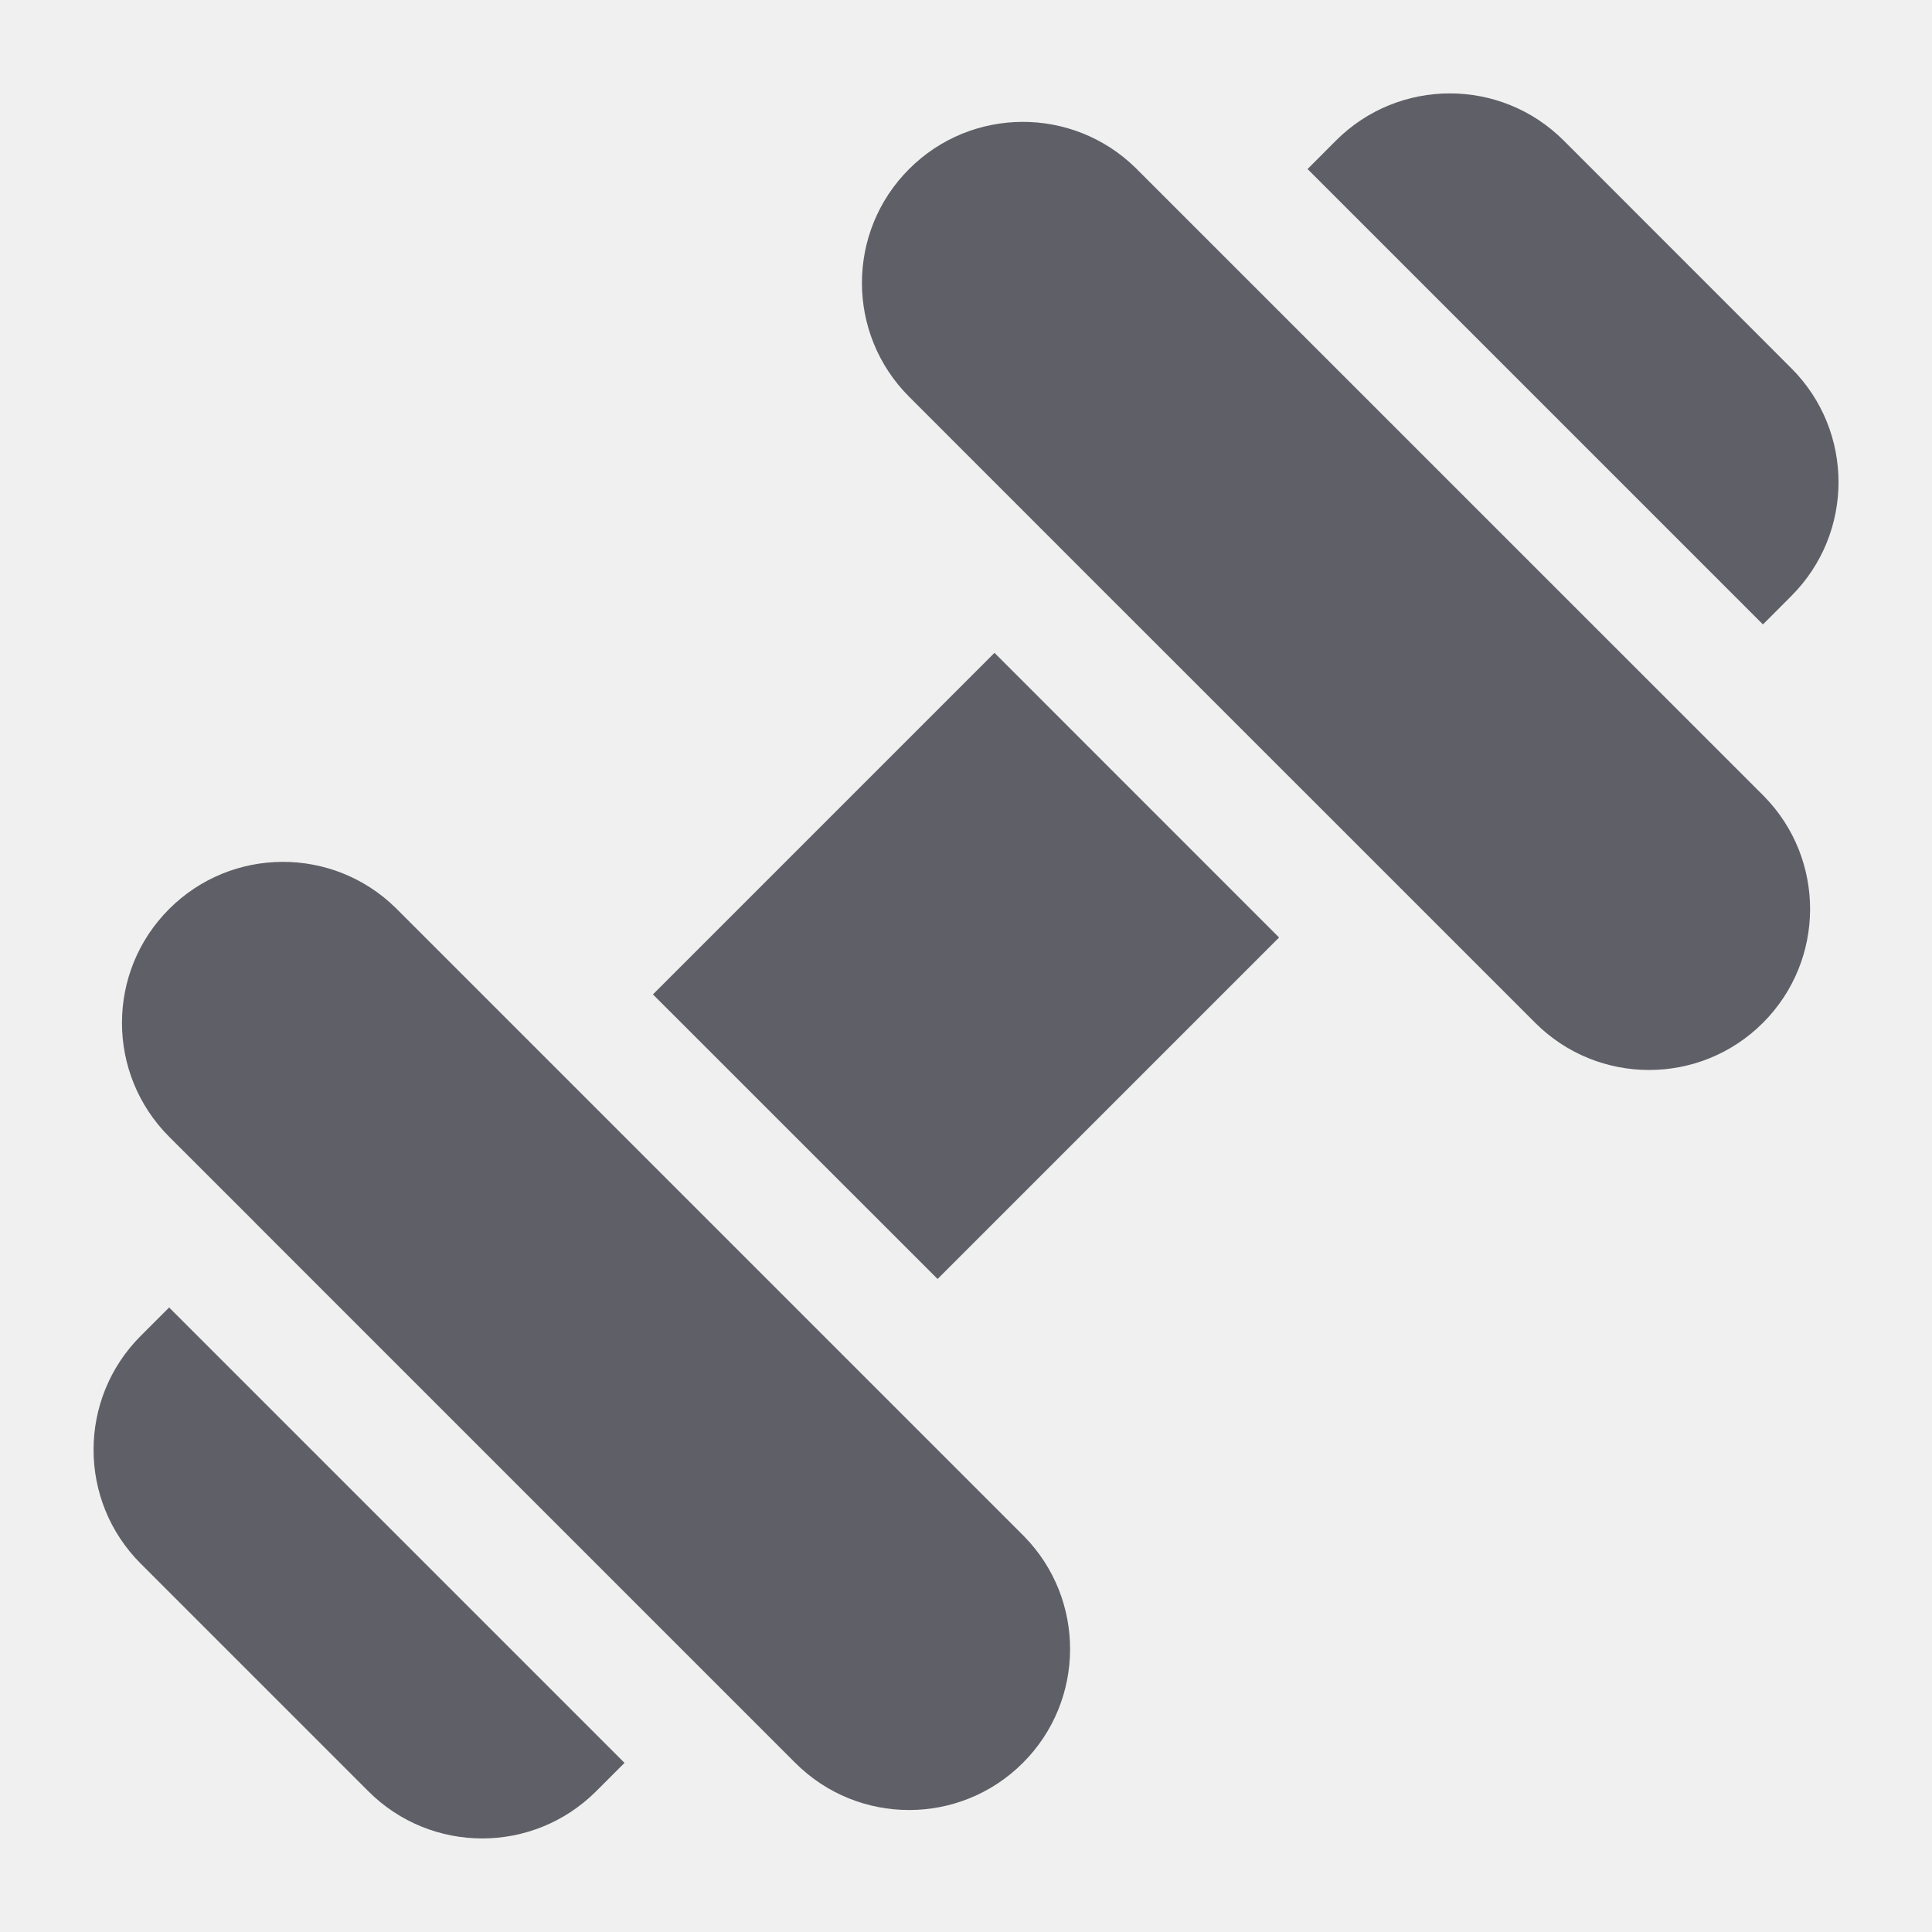
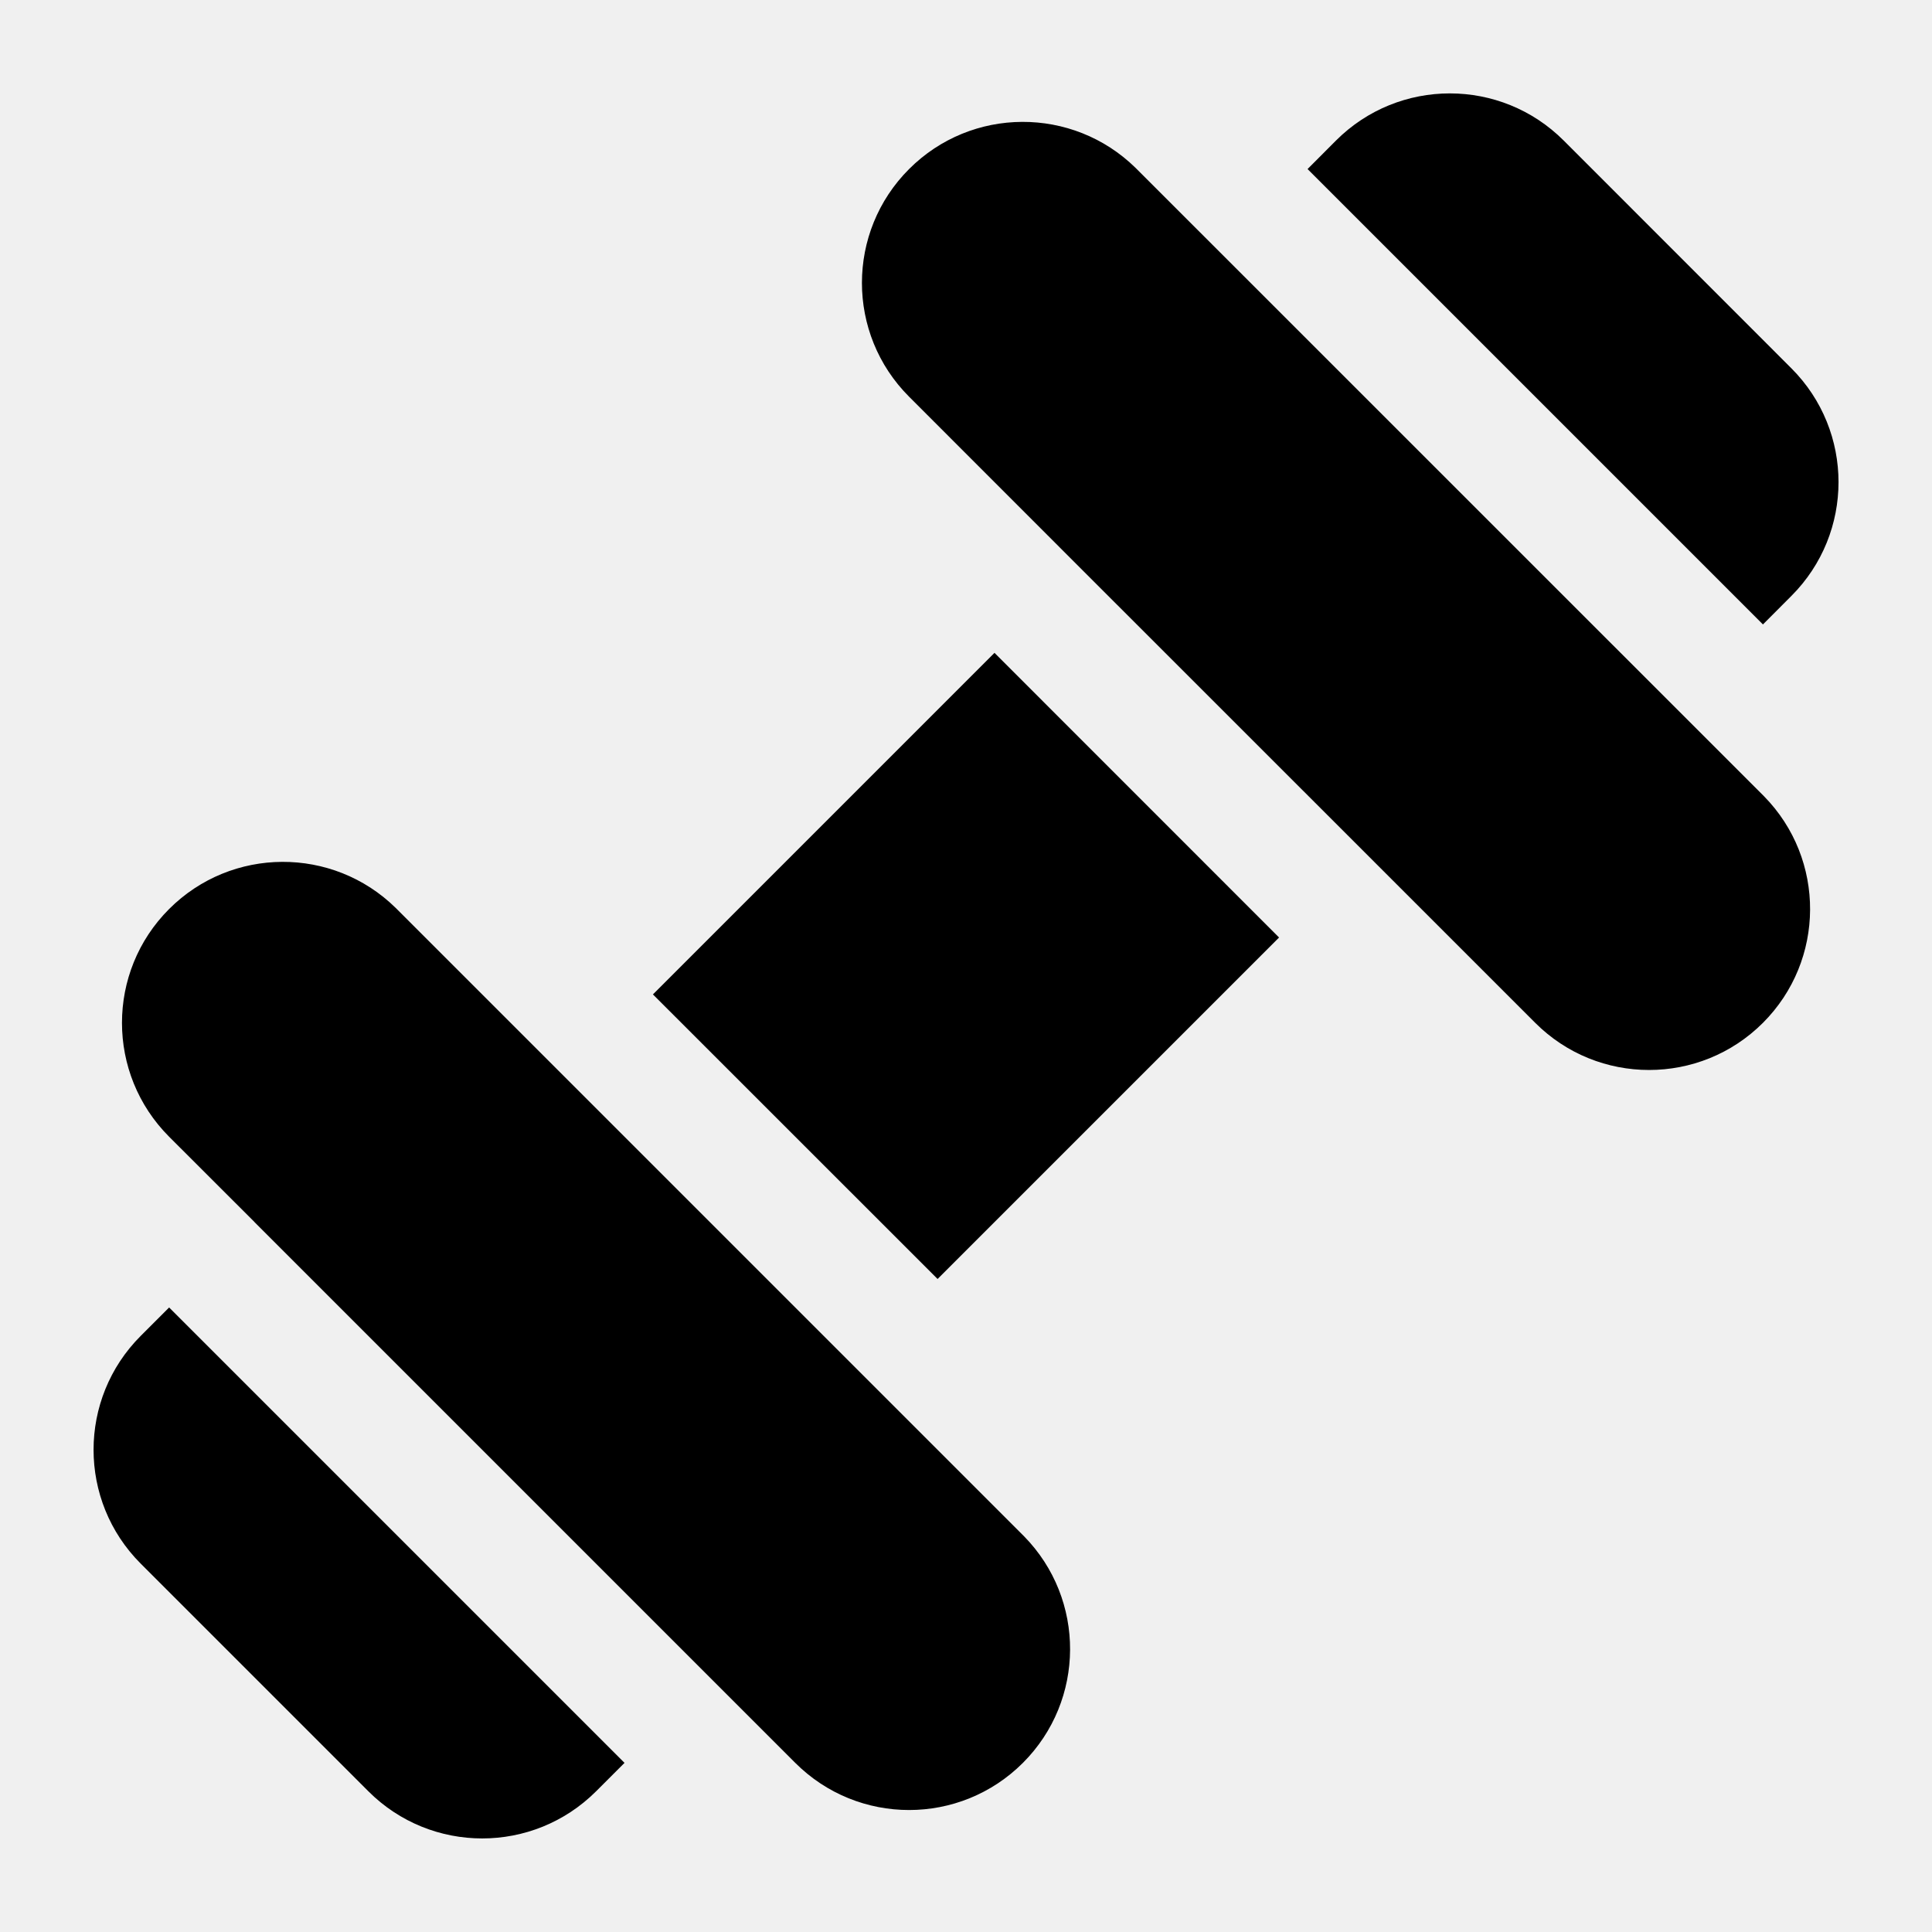
- <svg xmlns="http://www.w3.org/2000/svg" width="24" height="24" viewBox="0 0 24 24" fill="none">
+ <svg xmlns="http://www.w3.org/2000/svg" width="24" height="24" viewBox="0 0 24 24" fill="currentColor">
  <g clip-path="url(#clip0_54_3602)">
-     <path fill-rule="evenodd" clip-rule="evenodd" d="M19.425 1.746C18.644 0.965 17.377 0.965 16.596 1.746L16.243 2.1L21.9 7.757L22.253 7.403C23.034 6.622 23.034 5.356 22.253 4.575L19.425 1.746ZM11.293 2.1C12.069 1.323 13.325 1.319 14.107 2.086L21.914 9.892C22.681 10.674 22.676 11.93 21.9 12.706C21.119 13.487 19.852 13.487 19.071 12.706L16.95 10.585L16.95 10.585L13.414 7.05L13.414 7.05L11.293 4.928C10.512 4.147 10.512 2.881 11.293 2.1ZM12.354 8.11L8.111 12.353L11.647 15.888L15.889 11.646L12.354 8.11ZM2.101 11.292C2.877 10.516 4.133 10.511 4.915 11.278L12.721 19.084C13.488 19.866 13.484 21.122 12.707 21.899C11.926 22.68 10.66 22.68 9.879 21.899L8.818 20.838L8.818 20.838L3.161 15.181L3.162 15.181L2.101 14.121C1.32 13.339 1.32 12.073 2.101 11.292ZM2.101 16.242L1.748 16.595C0.967 17.376 0.967 18.643 1.748 19.424L4.576 22.252C5.357 23.033 6.623 23.033 7.405 22.252L7.758 21.899L2.101 16.242Z" fill="#5F5F67" />
+     <path fill-rule="evenodd" clip-rule="evenodd" d="M19.425 1.746C18.644 0.965 17.377 0.965 16.596 1.746L16.243 2.1L21.9 7.757L22.253 7.403C23.034 6.622 23.034 5.356 22.253 4.575L19.425 1.746ZM11.293 2.1C12.069 1.323 13.325 1.319 14.107 2.086L21.914 9.892C22.681 10.674 22.676 11.93 21.9 12.706C21.119 13.487 19.852 13.487 19.071 12.706L16.95 10.585L16.95 10.585L13.414 7.05L13.414 7.05L11.293 4.928C10.512 4.147 10.512 2.881 11.293 2.1ZM12.354 8.11L8.111 12.353L11.647 15.888L15.889 11.646L12.354 8.11ZM2.101 11.292C2.877 10.516 4.133 10.511 4.915 11.278L12.721 19.084C13.488 19.866 13.484 21.122 12.707 21.899C11.926 22.68 10.66 22.68 9.879 21.899L8.818 20.838L8.818 20.838L3.161 15.181L3.162 15.181L2.101 14.121C1.32 13.339 1.32 12.073 2.101 11.292ZM2.101 16.242L1.748 16.595C0.967 17.376 0.967 18.643 1.748 19.424L4.576 22.252C5.357 23.033 6.623 23.033 7.405 22.252L7.758 21.899L2.101 16.242Z" fill="currentColor" />
  </g>
  <defs>
    <clipPath id="clip0_54_3602">
      <rect width="24" height="24" fill="white" />
    </clipPath>
  </defs>
</svg>
